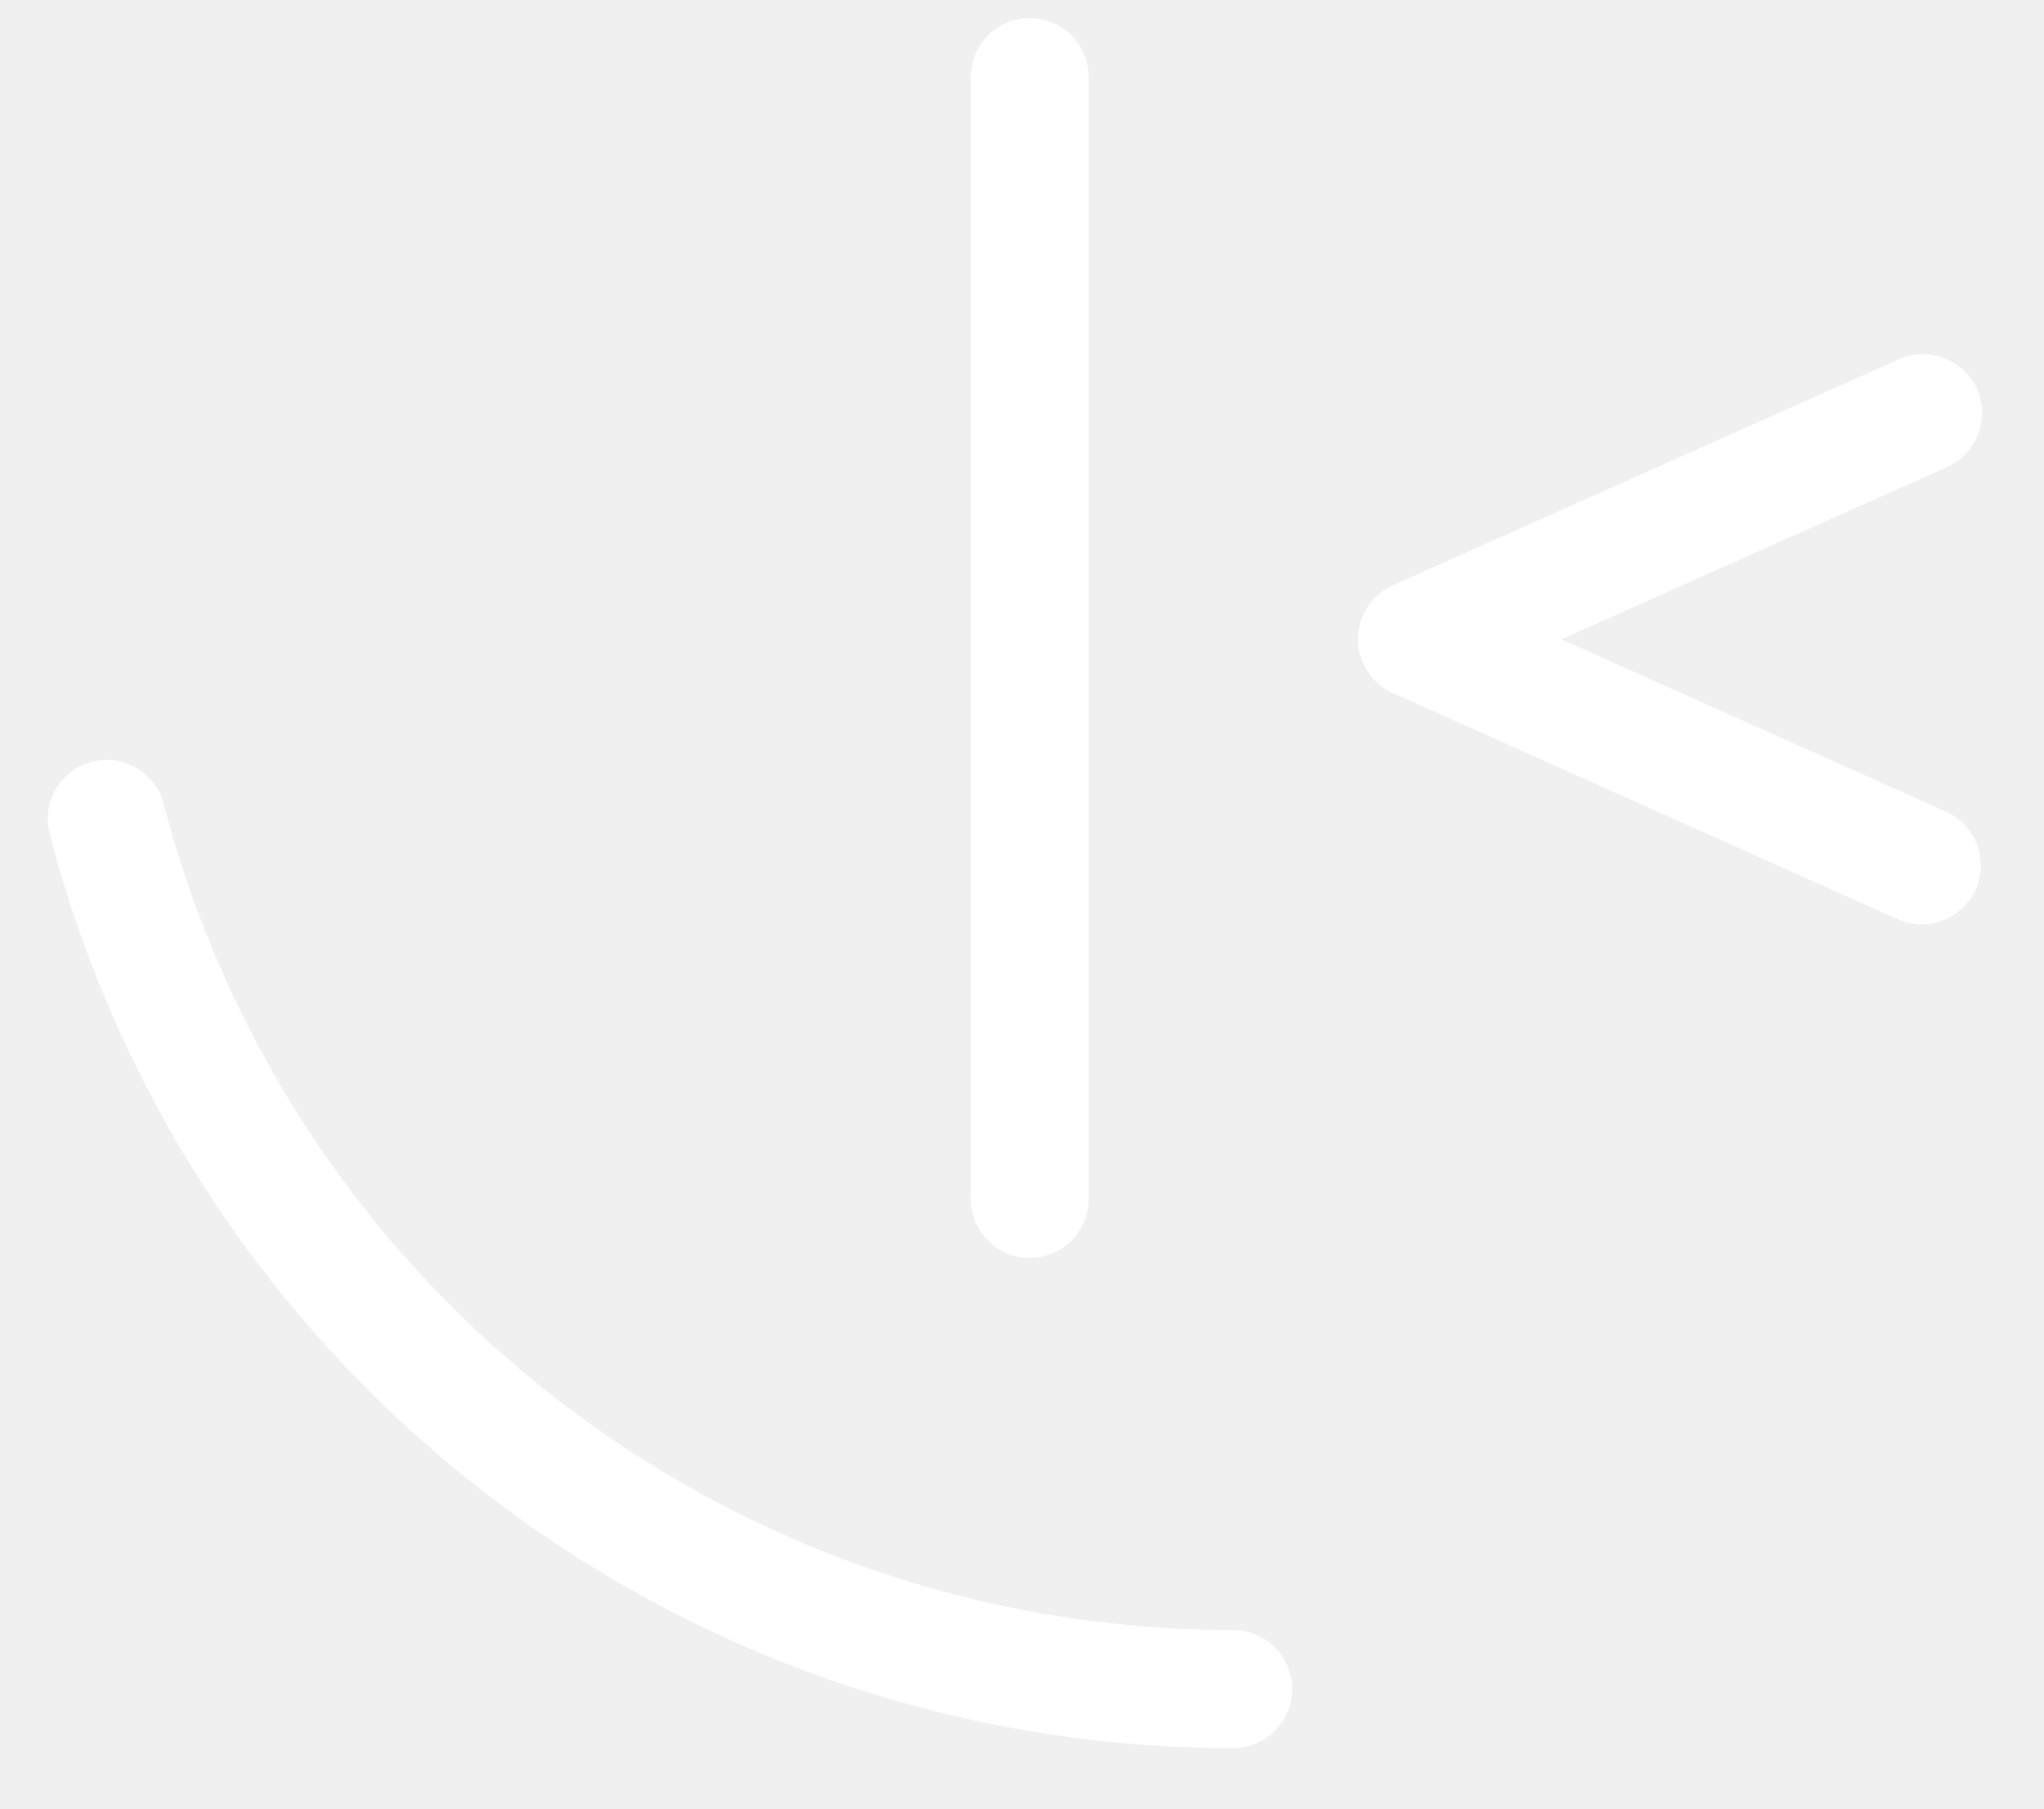
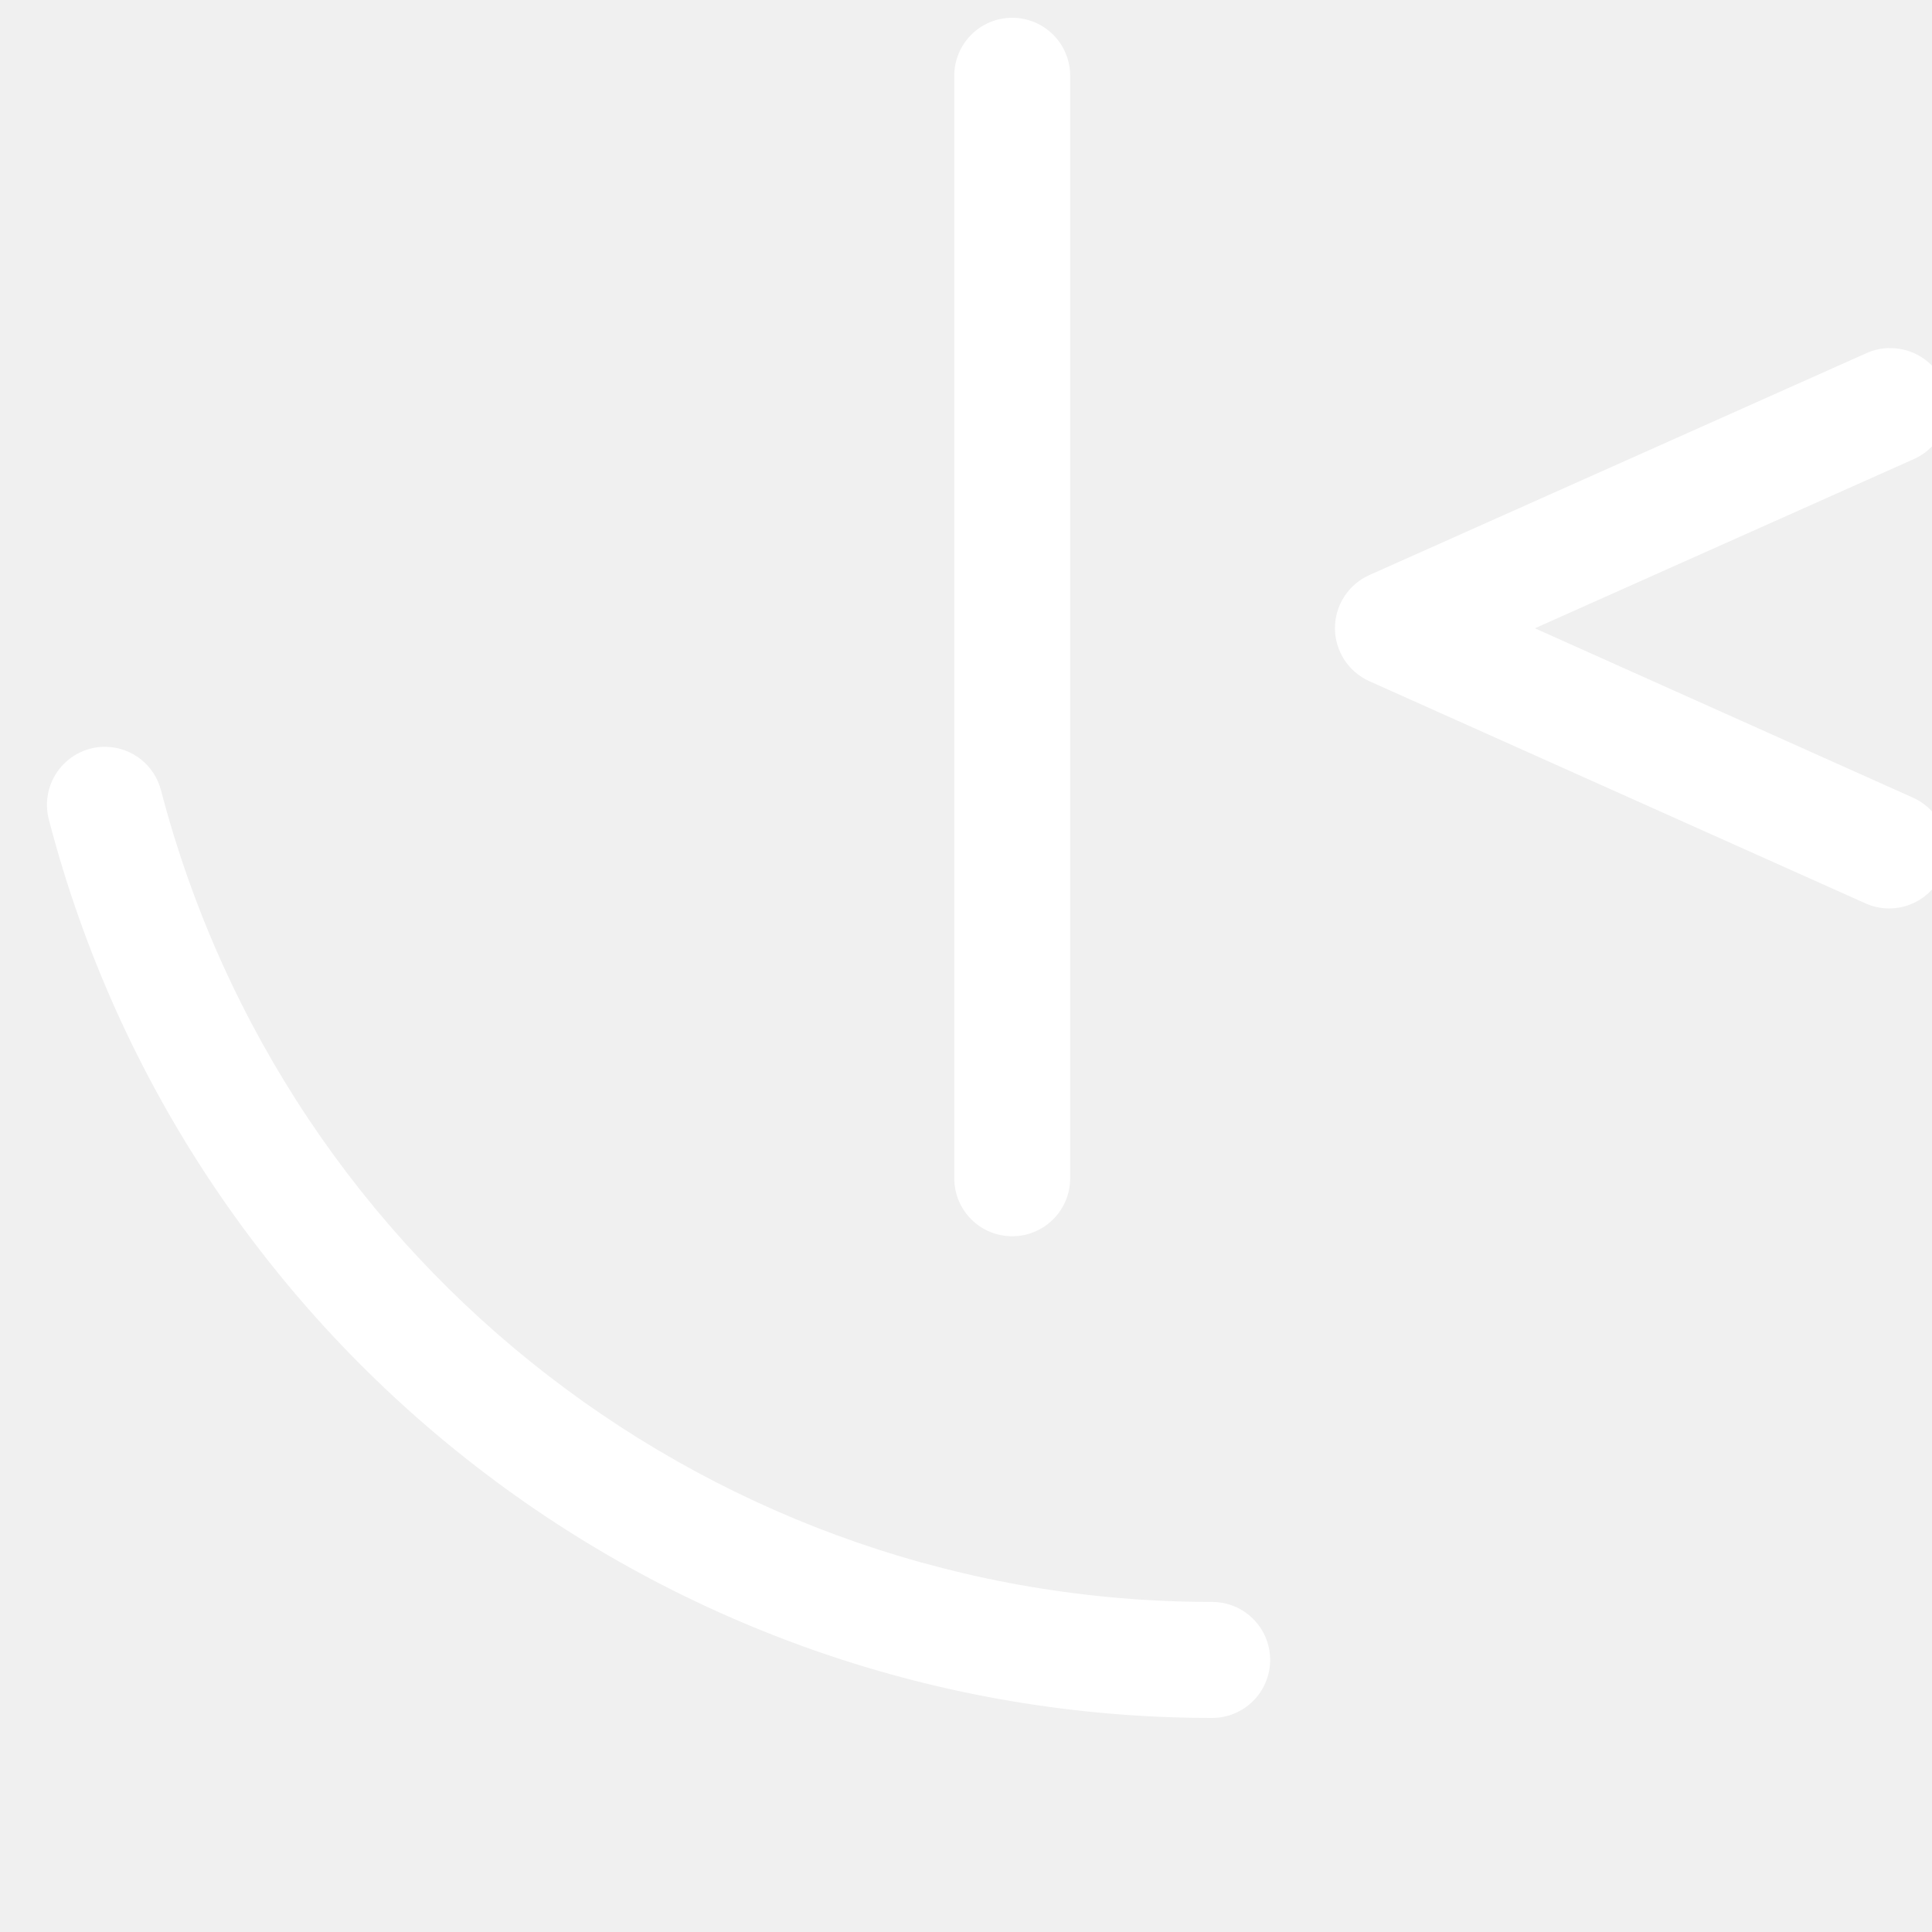
- <svg xmlns="http://www.w3.org/2000/svg" width="26" height="23">
-   <path fill="#FFF" d="M13.084.23a.751.751 0 0 0-.736.75v14.267a.75.75 0 1 0 1.5 0V.98a.75.75 0 0 0-.763-.75ZM24.44 4.504a.752.752 0 0 0-.284.064l-6.44 2.875a.752.752 0 0 0 0 1.37l6.44 2.884a.75.75 0 0 0 .612-1.369L19.861 8.13l4.907-2.191a.753.753 0 0 0 .38-.99.752.752 0 0 0-.708-.444ZM1.371 9.663a.752.752 0 0 0-.74.938C2.41 17.447 8.603 22.23 15.685 22.23a.75.75 0 1 0 0-1.501A14.053 14.053 0 0 1 2.083 10.225a.75.75 0 0 0-.712-.561v-.001Z" />
+ <svg xmlns="http://www.w3.org/2000/svg" height="25px" width="25px" version="1.1">
+   <path class="prueba" fill="#fff" d="m13.084 0.23a0.751 0.751 0 0 0-0.736 0.75v14.267a0.75 0.75 0 1 0 1.5 0v-14.267a0.75 0.75 0 0 0-0.763-0.75zm11.356 4.274a0.752 0.752 0 0 0-0.284 0.064l-6.44 2.875a0.752 0.752 0 0 0 0 1.37l6.44 2.884a0.75 0.75 0 0 0 0.612-1.369l-4.907-2.198 4.907-2.191a0.753 0.753 0 0 0 0.38-0.99 0.752 0.752 0 0 0-0.708-0.444zm-23.069 5.159a0.752 0.752 0 0 0-0.74 0.938c1.779 6.846 7.972 11.629 15.054 11.629a0.75 0.75 0 1 0 0-1.501 14.053 14.053 0 0 1-13.602-10.504 0.75 0.75 0 0 0-0.712-0.561z" />
</svg>
